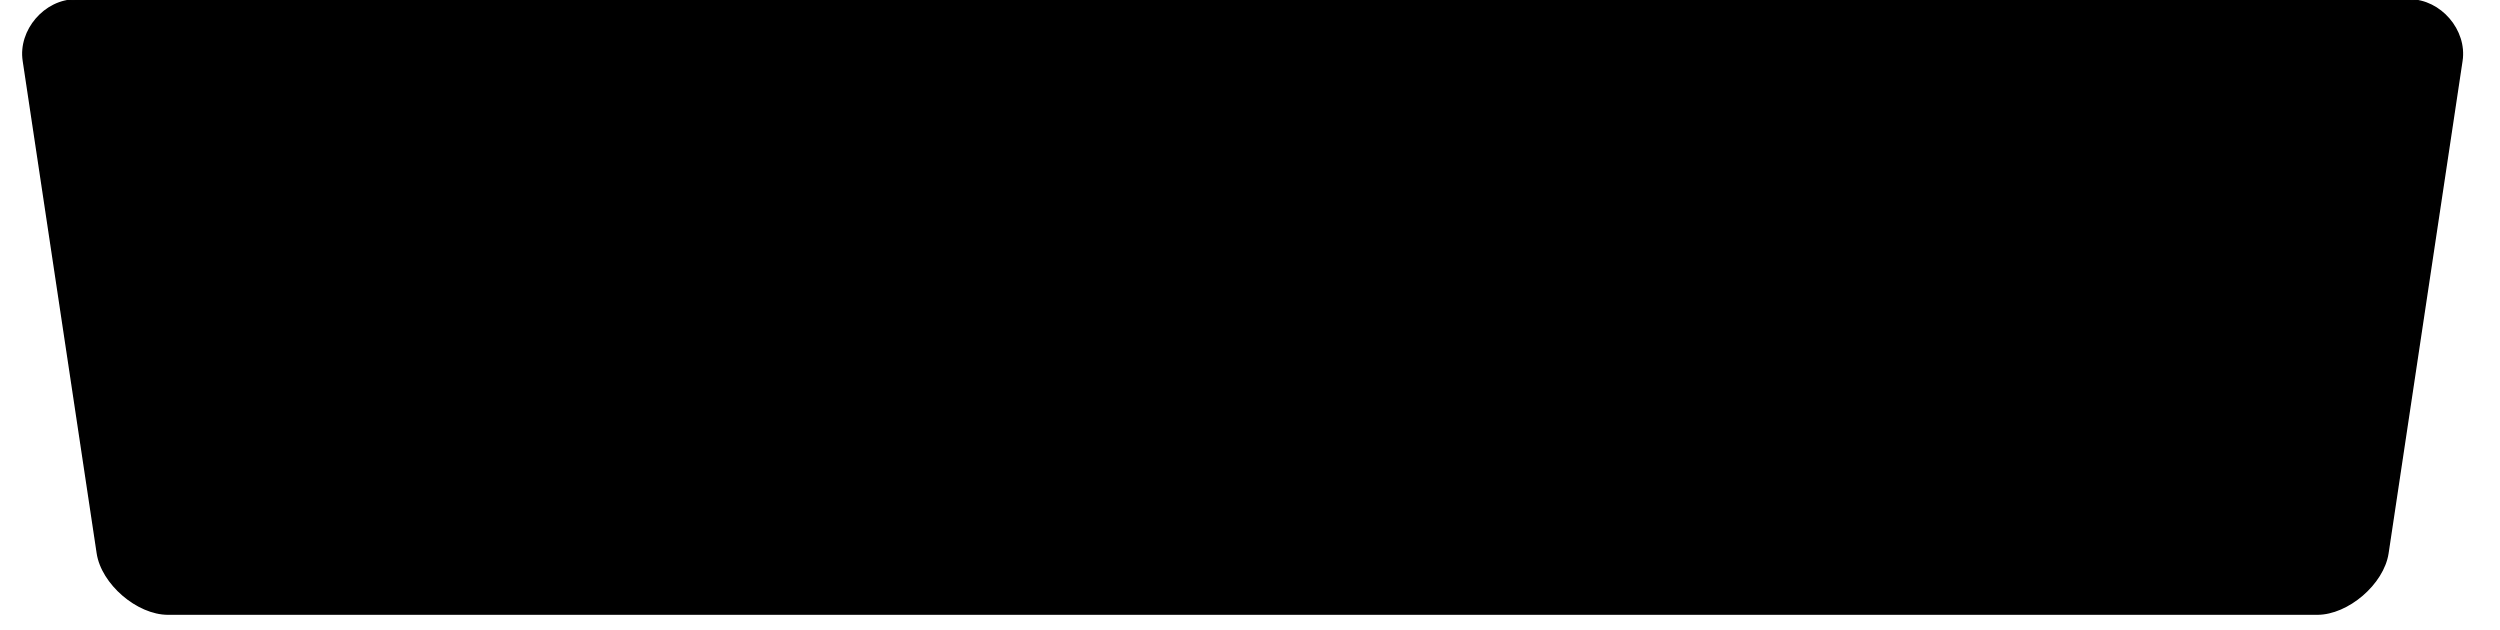
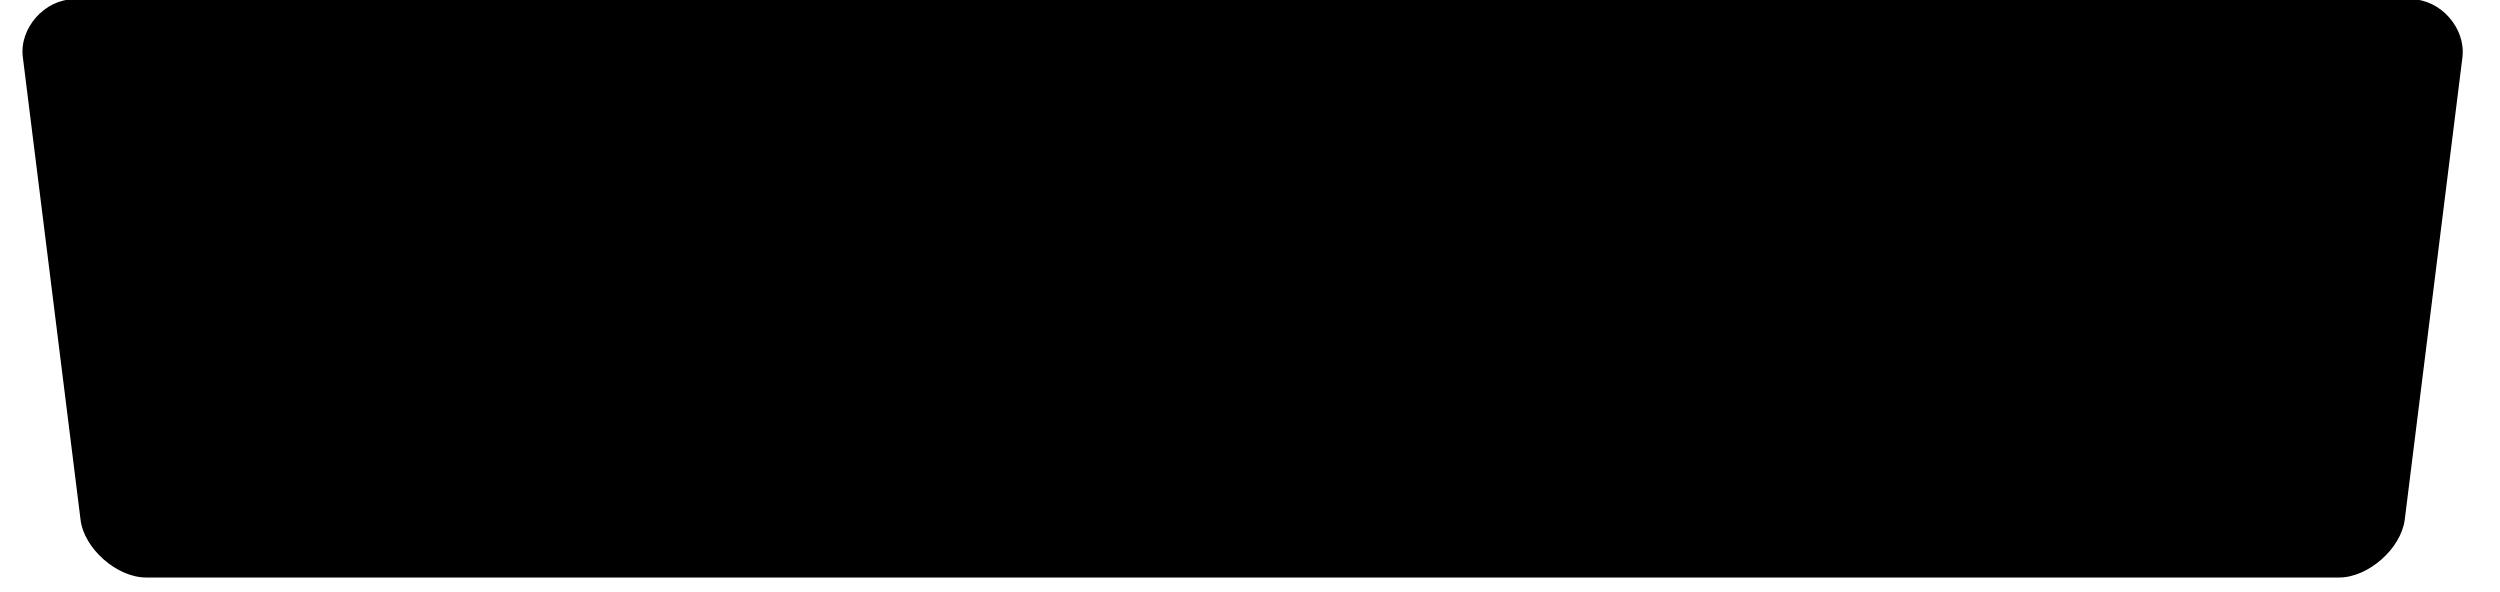
- <svg xmlns="http://www.w3.org/2000/svg" version="1.1" width="7.944in" height="2in" viewBox="0.028 0 7.994 2.05">
+ <svg xmlns="http://www.w3.org/2000/svg" version="1.1" width="8.453in" height="2in" viewBox="0.024 0 8.503 2.05">
  <g fill="none" fill-rule="none" stroke="#000000" stroke-width="none" stroke-linecap="butt" stroke-linejoin="miter" stroke-miterlimit="10" stroke-dasharray="" stroke-dashoffset="0" font-family="none" font-weight="none" font-size="none" text-anchor="none" style="mix-blend-mode: normal">
    <path d="" fill="none" fill-rule="nonzero" stroke-width="1" />
-     <path d="M0.2,0c-0.1,0 -0.185,0.099 -0.17,0.198l0.241,1.604c0.015,0.099 0.13,0.198 0.23,0.198h7c0.1,0 0.215,-0.099 0.23,-0.198l0.241,-1.604c0.015,-0.099 -0.07,-0.198 -0.17,-0.198z" fill="#000000" fill-rule="evenodd" stroke-width="0.005" />
+     <path d="M0.2,0c-0.1,0 -0.188,0.099 -0.175,0.198l0.2,1.603c0.012,0.099 0.125,0.198 0.225,0.198h7.6c0.1,0 0.212,-0.099 0.225,-0.198l0.2,-1.603c0.012,-0.099 -0.075,-0.198 -0.175,-0.198z" fill="#000000" fill-rule="evenodd" stroke-width="0.005" />
  </g>
</svg>
